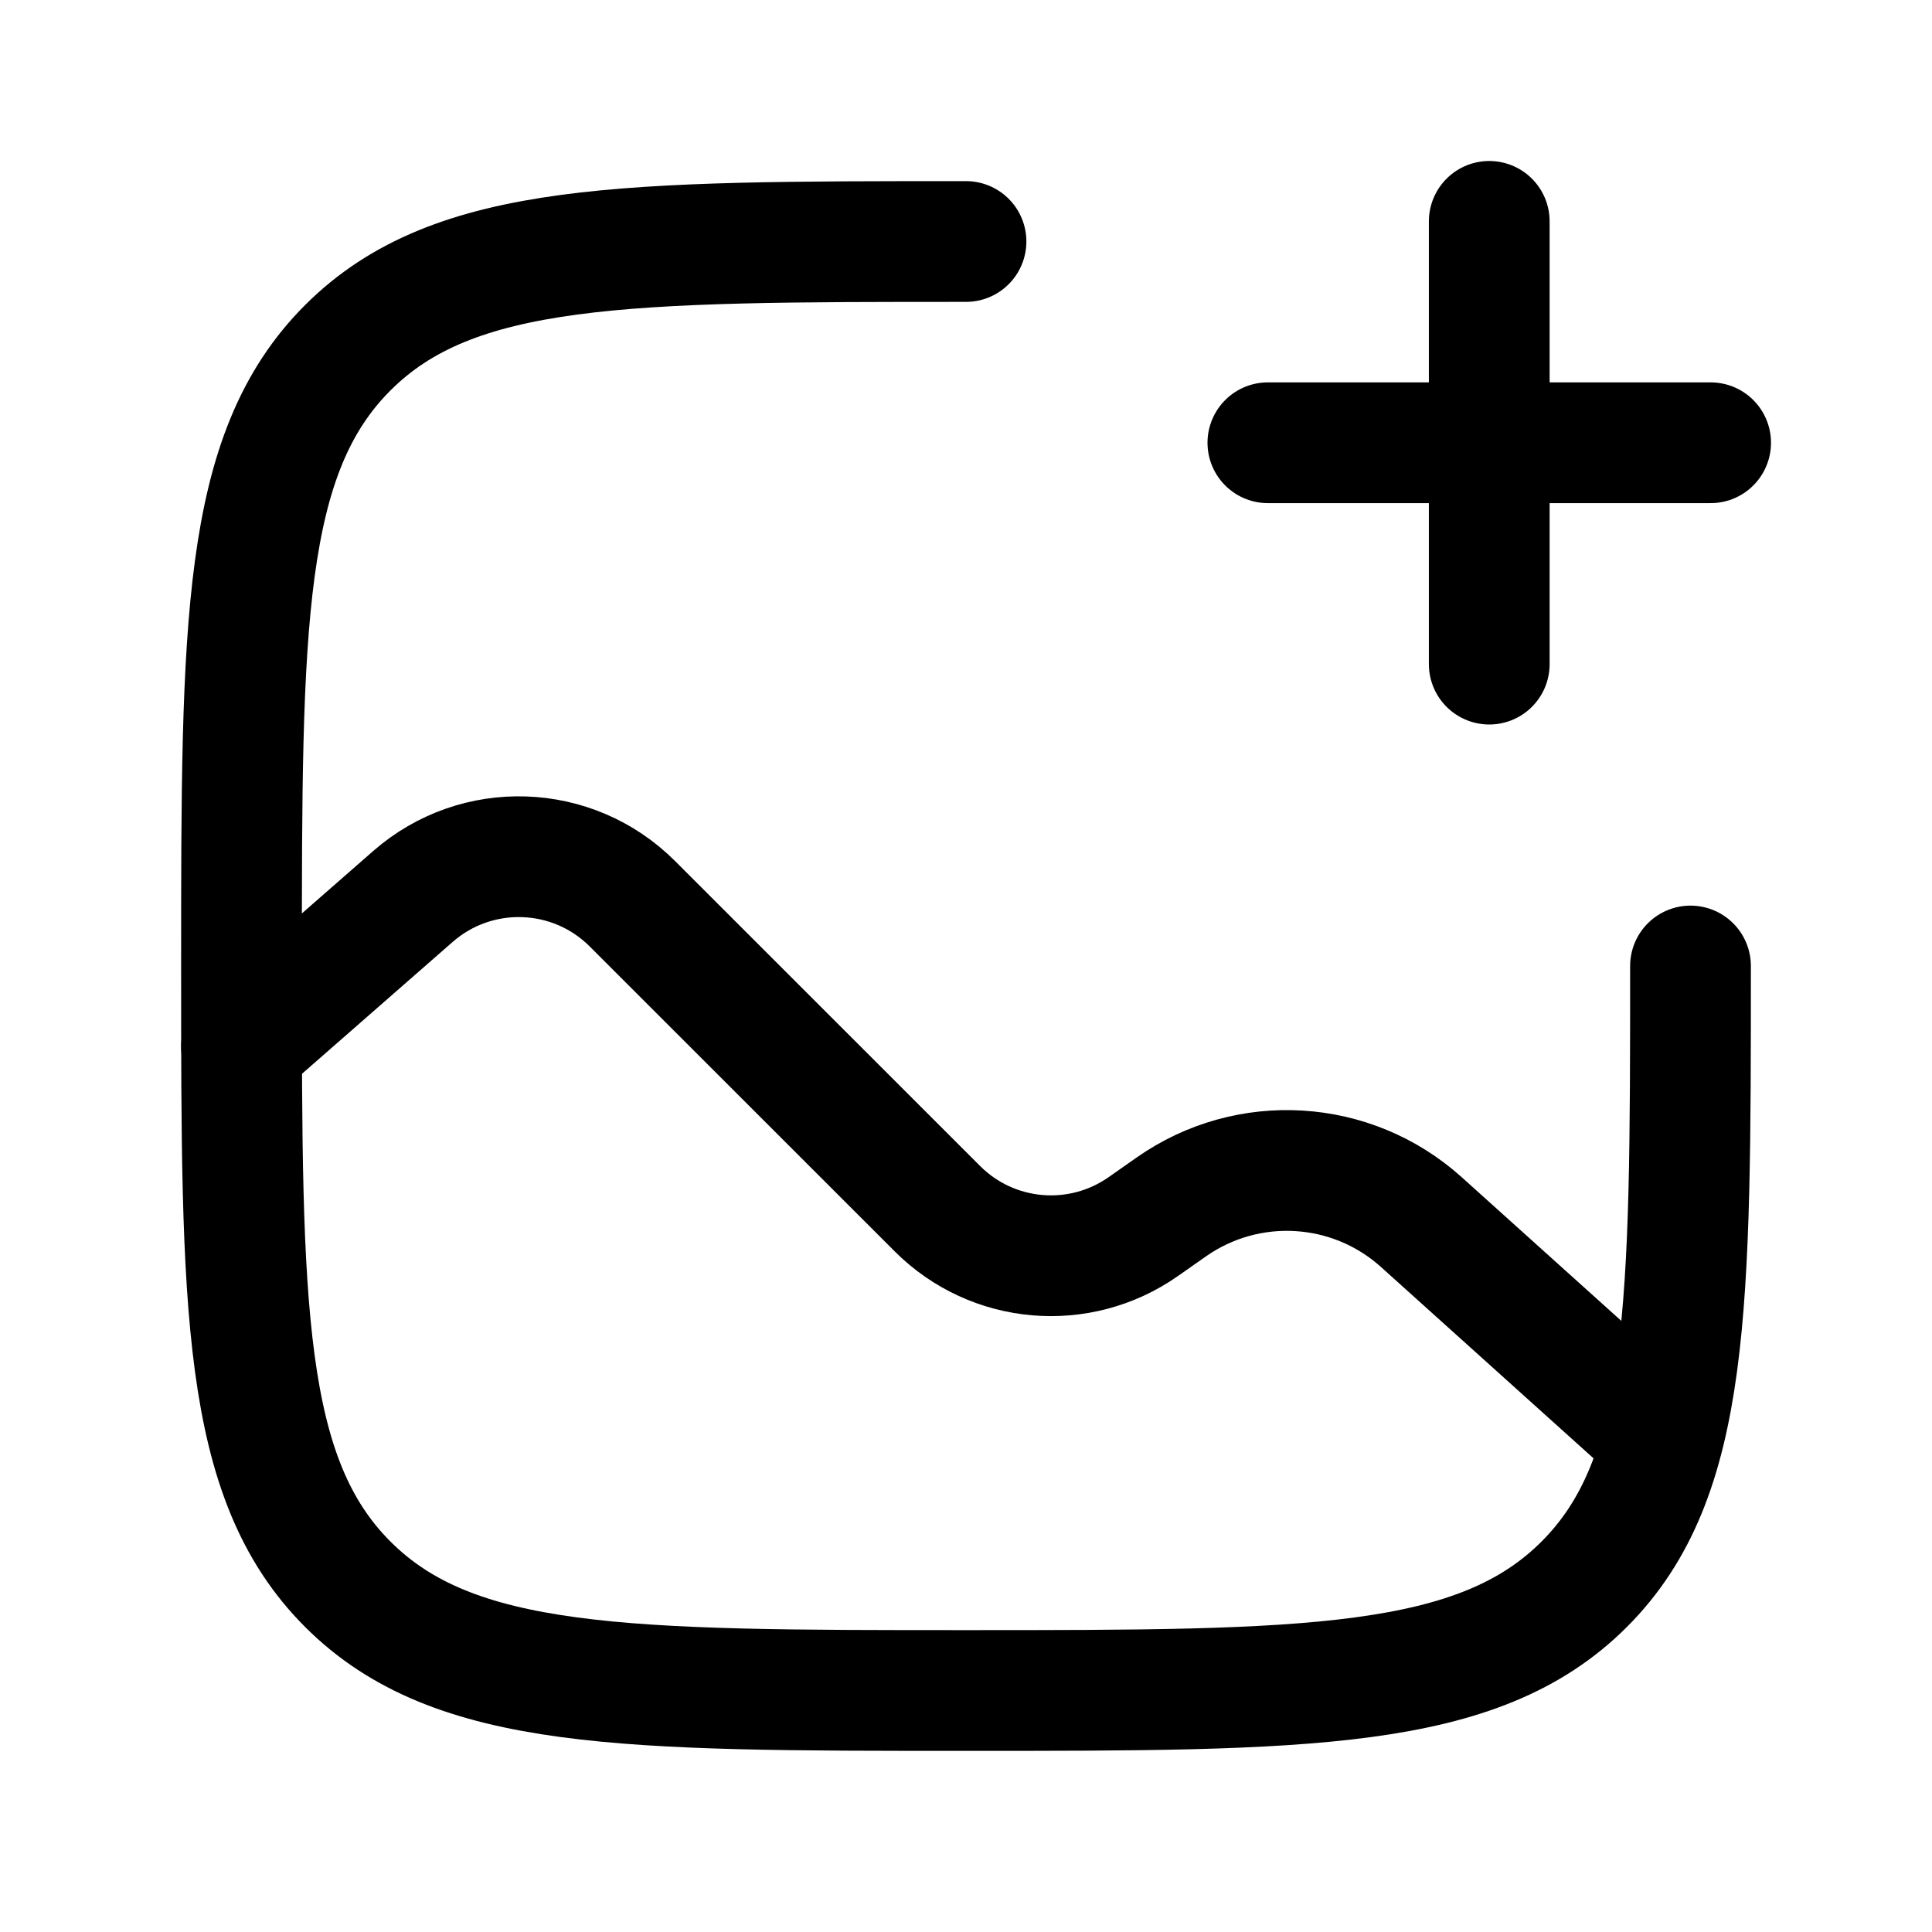
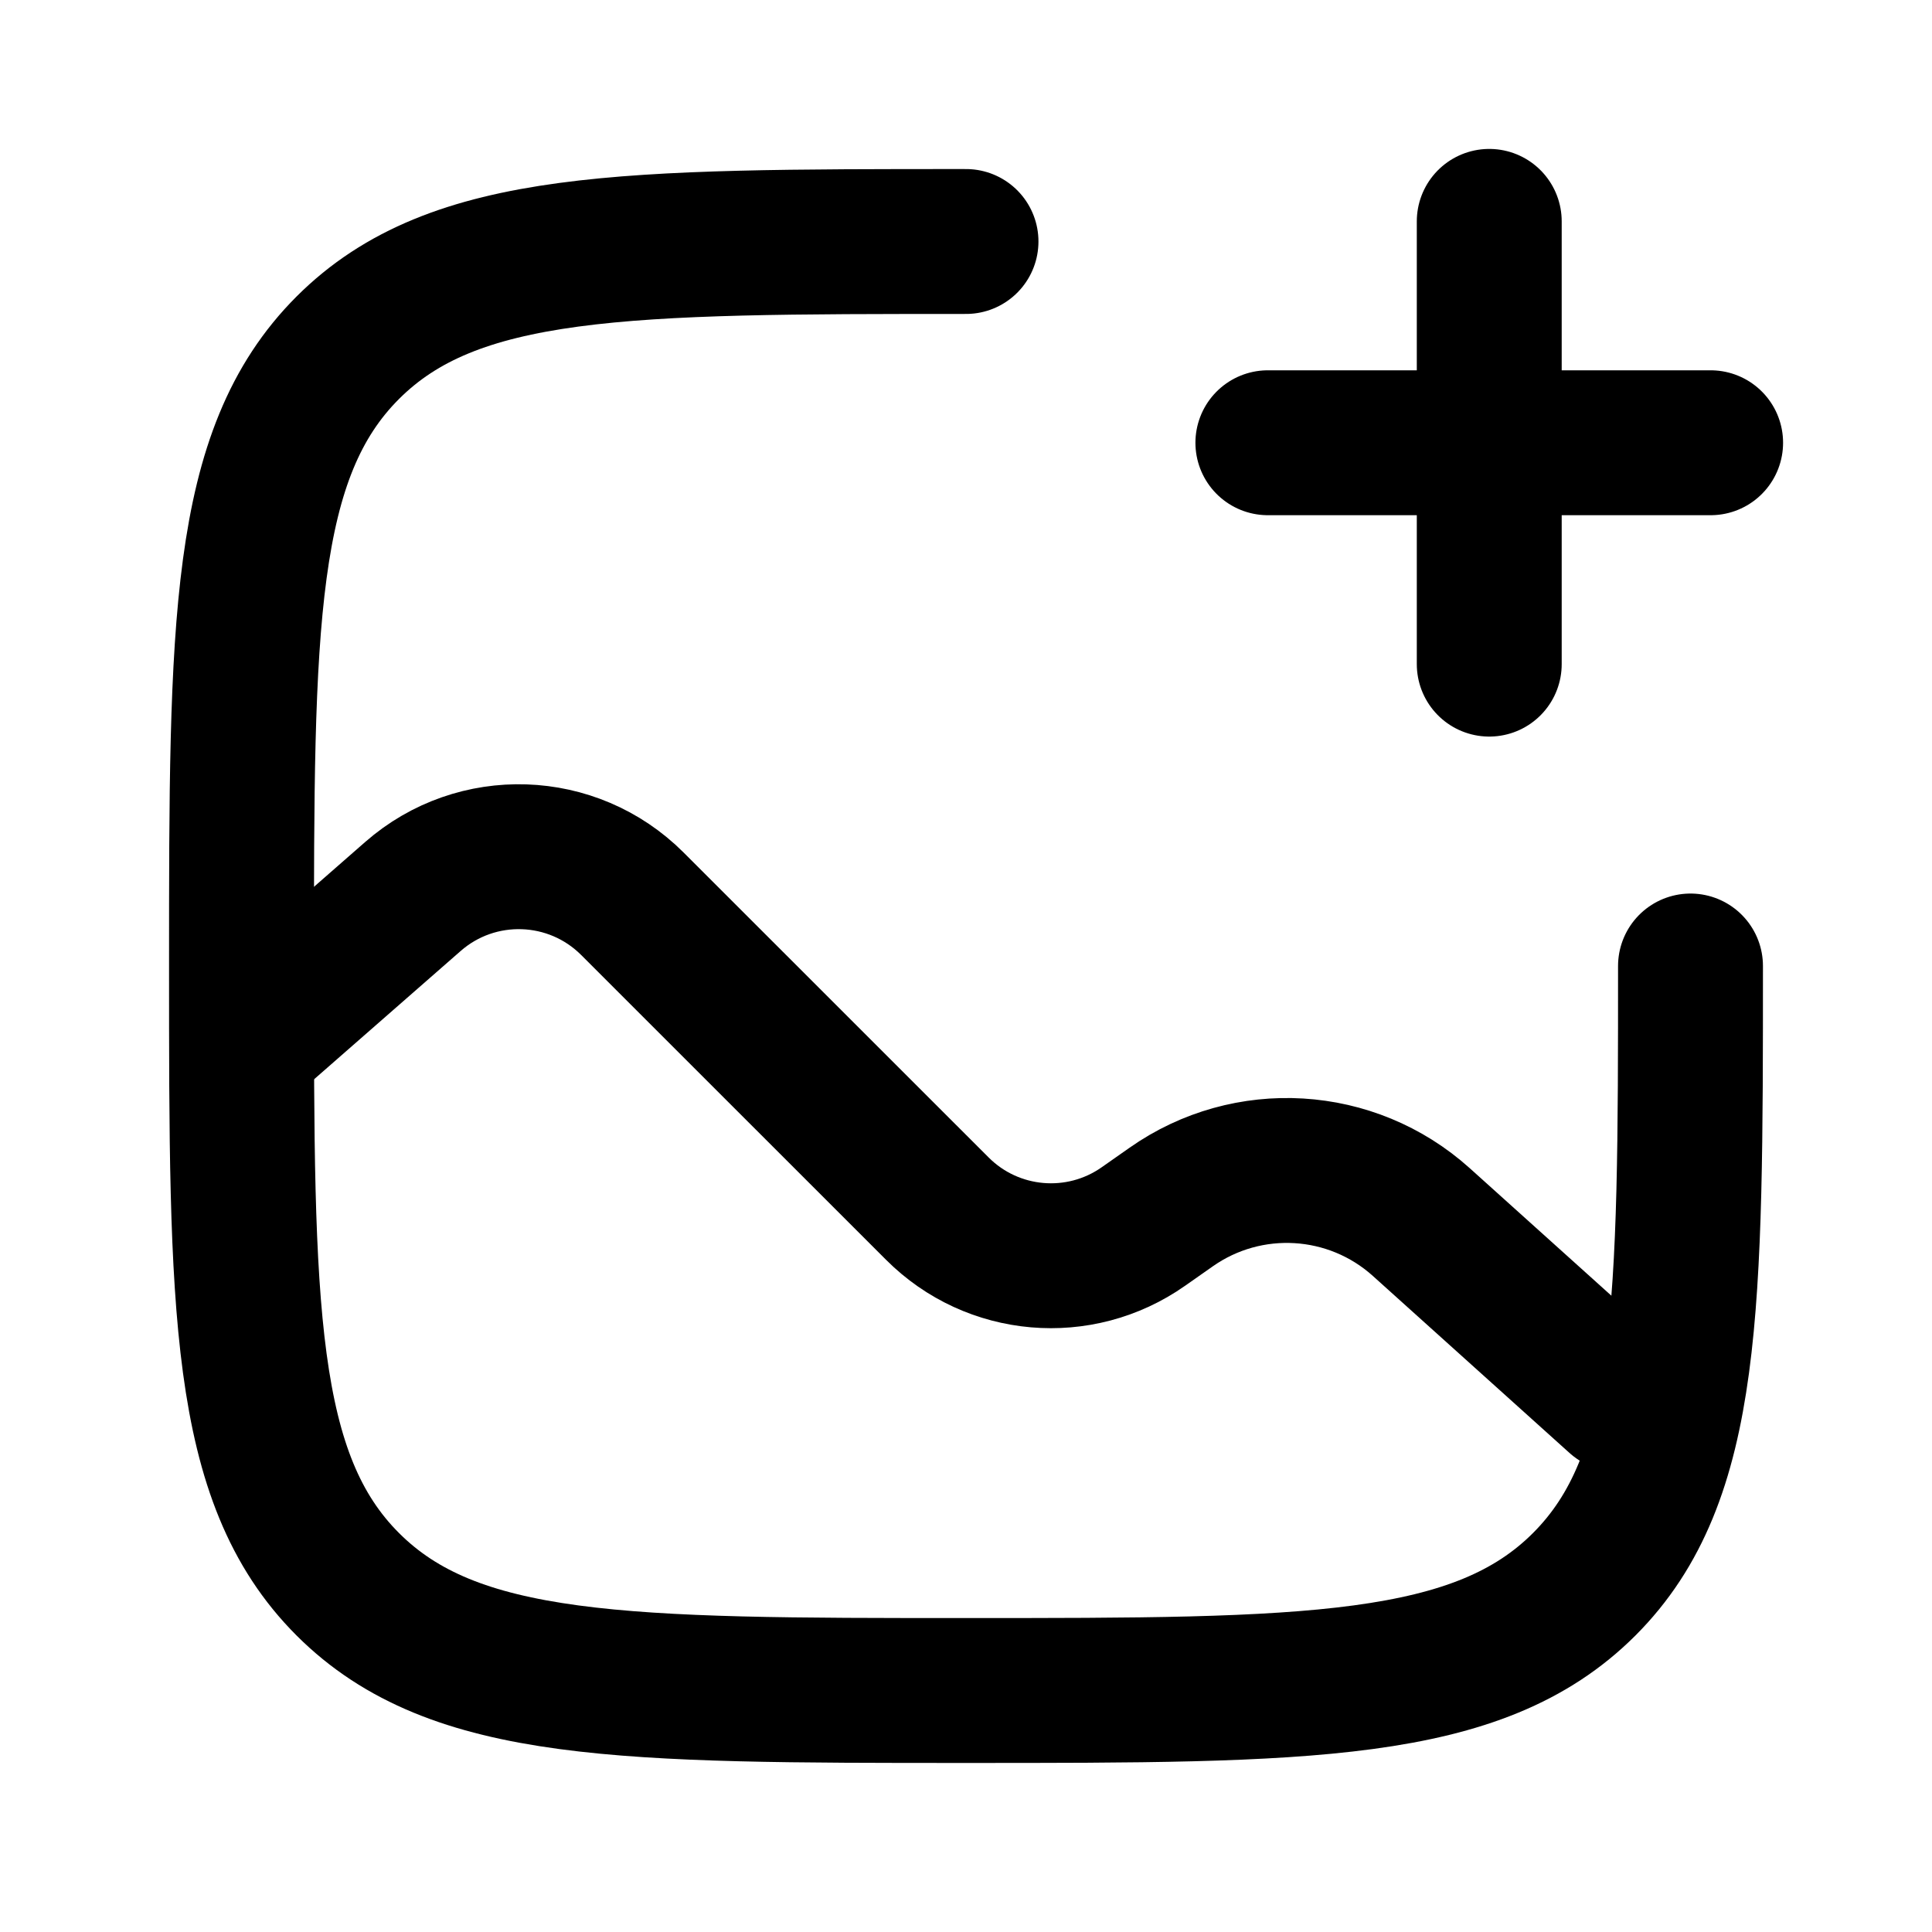
- <svg viewBox="0 0 24 24" fill="none" stroke-width="1.5" stroke-linecap="round" stroke-linejoin="round">
+ <svg viewBox="0 0 24 24" fill="none" stroke-width="1.8" stroke-linecap="round" stroke-linejoin="round">
  <path d="M12 3C7.76 3 5.64 3 4.32 4.32C3 5.64 3 7.76 3 12C3 16.24 3 18.36 4.32 19.68C5.64 21 7.76 21 12 21C16.24 21 18.36 21 19.68 19.68C21 18.36 21 16.24 21 12" stroke="currentColor" />
-   <path d="M3 13L5.13 11.136C5.921 10.444 7.113 10.484 7.856 11.227L11.644 15.014C12.33 15.701 13.41 15.794 14.204 15.236L14.549 14.994C15.501 14.325 16.79 14.402 17.656 15.181L20.6 17.831" stroke="currentColor" />
+   <path d="M3.15 12.869L5.13 11.136C5.921 10.444 7.113 10.484 7.856 11.227L11.644 15.014C12.33 15.701 13.41 15.794 14.204 15.236L14.549 14.994C15.501 14.325 16.79 14.402 17.656 15.181L20.1 17.381" stroke="currentColor" />
  <path d="M18.5 2.75V8.25M15.75 5.5H21.25" stroke="currentColor" />
</svg>
